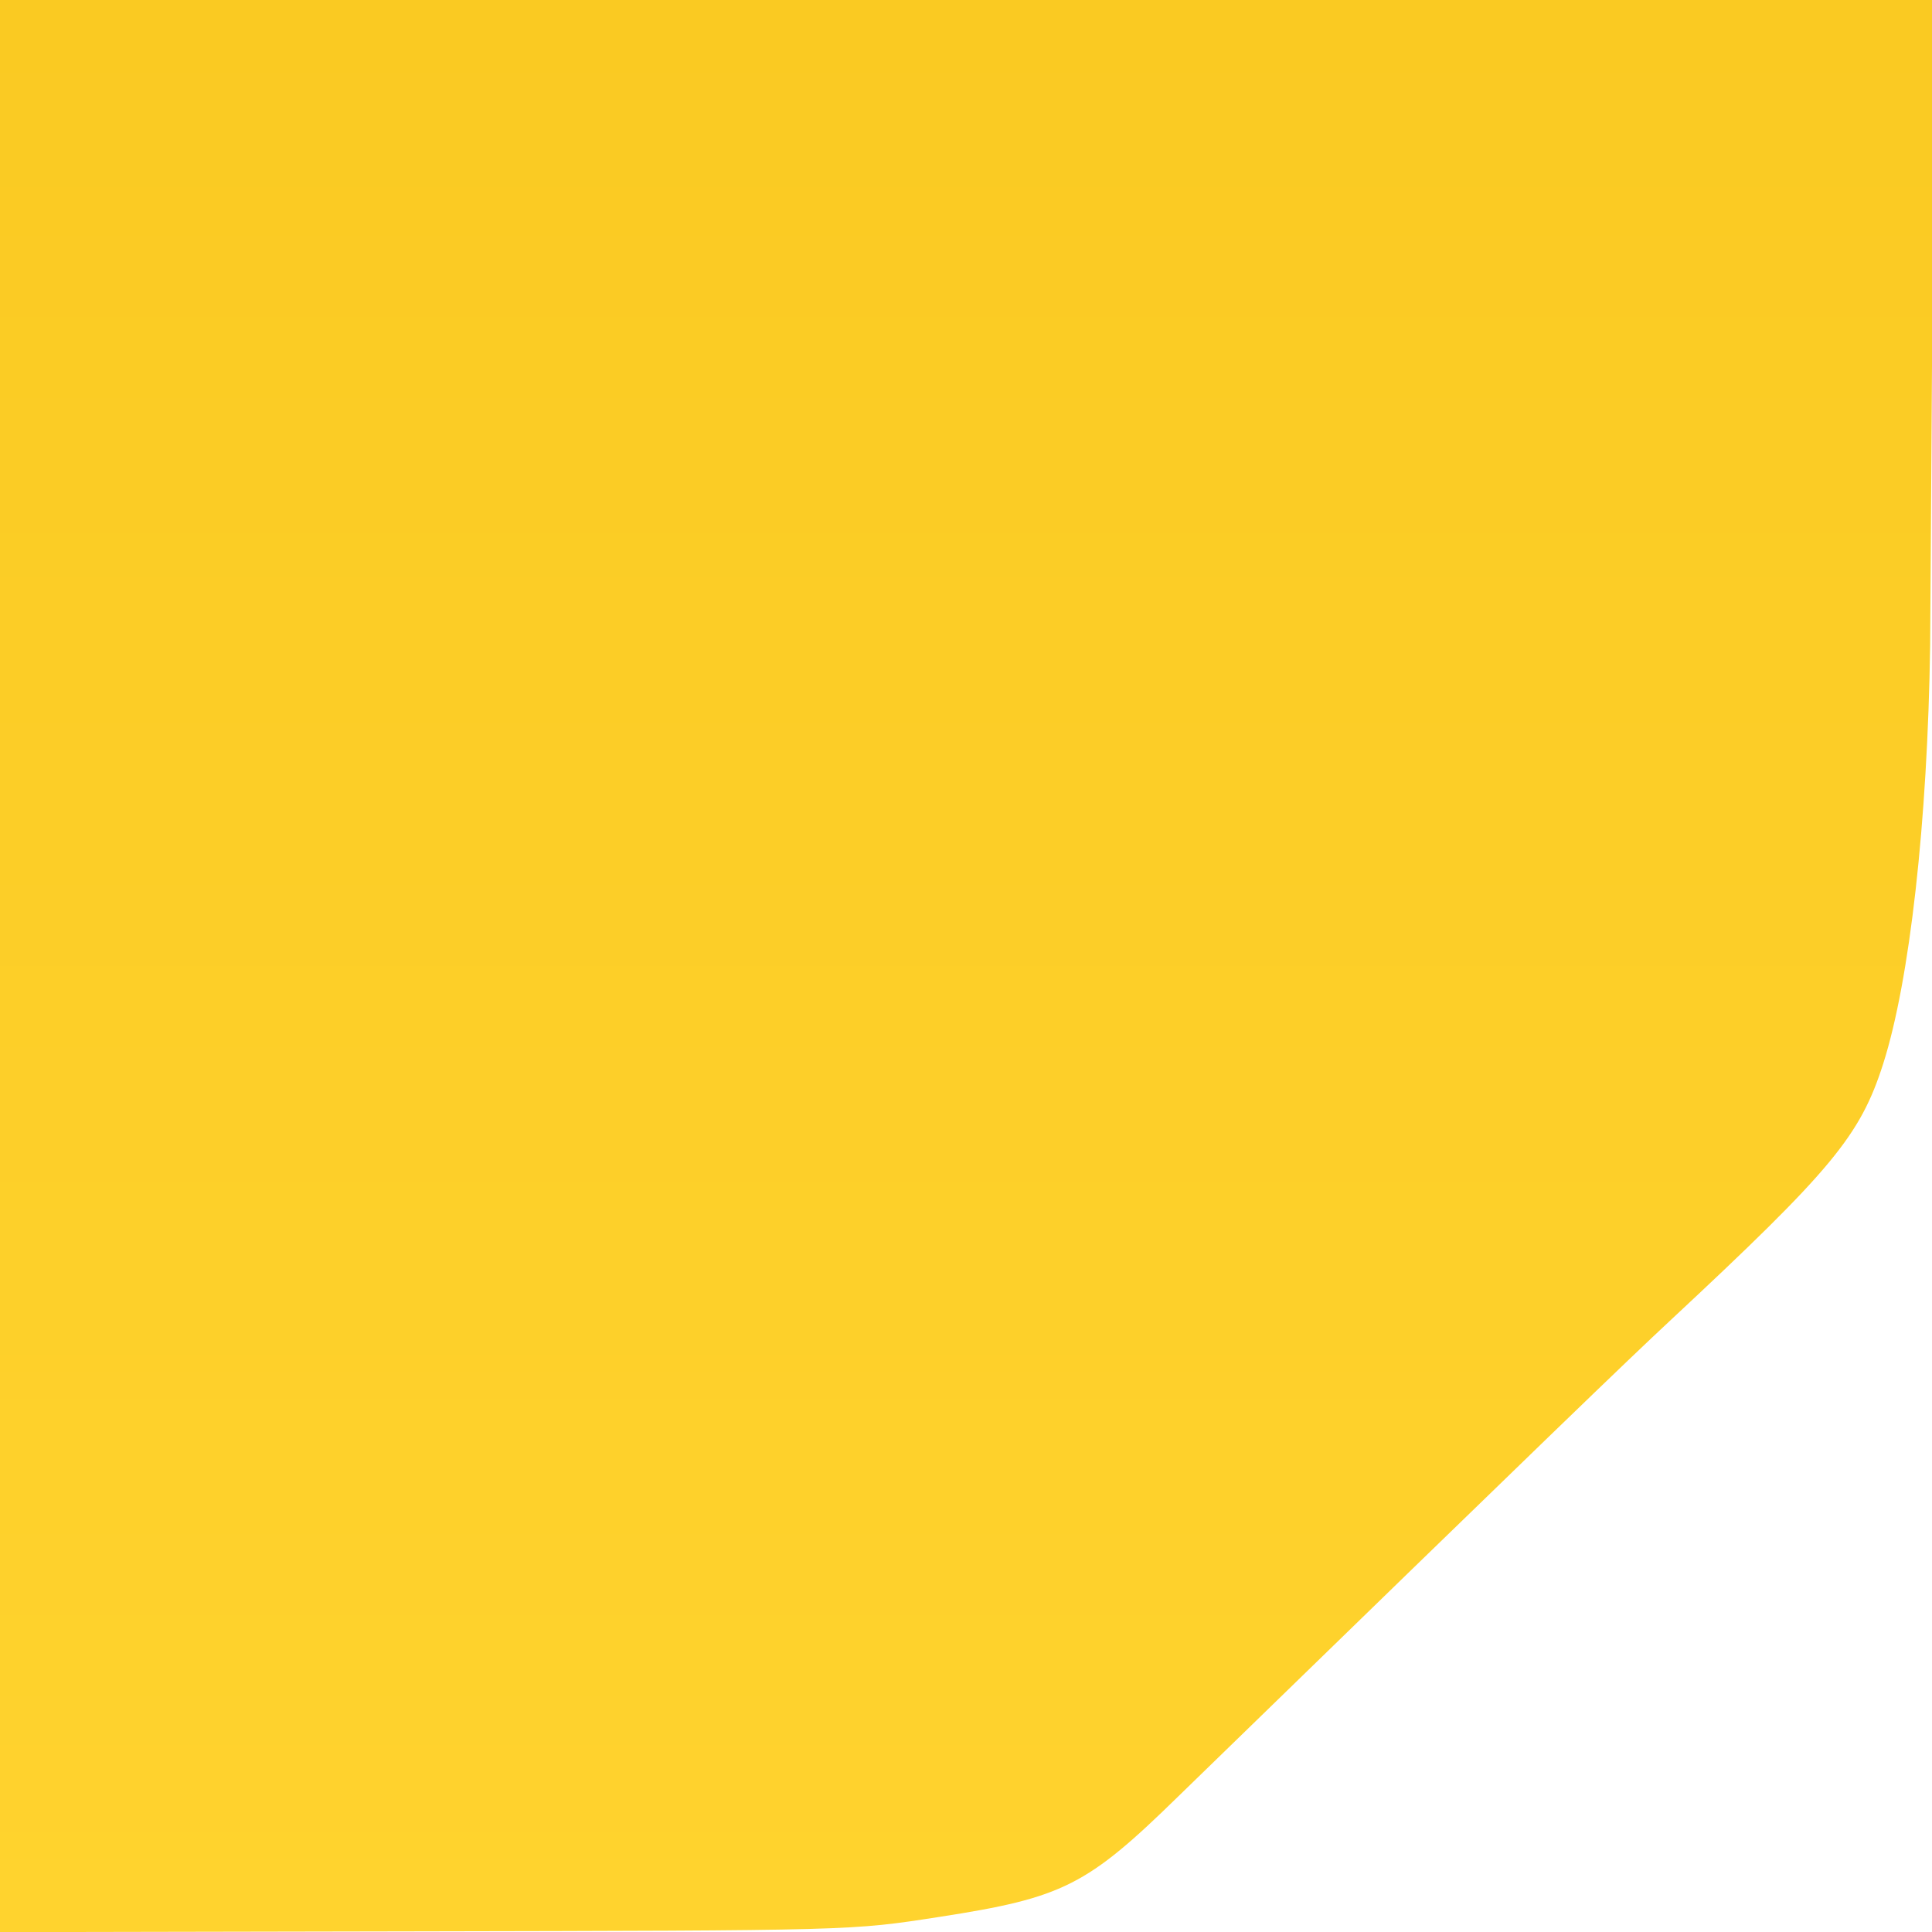
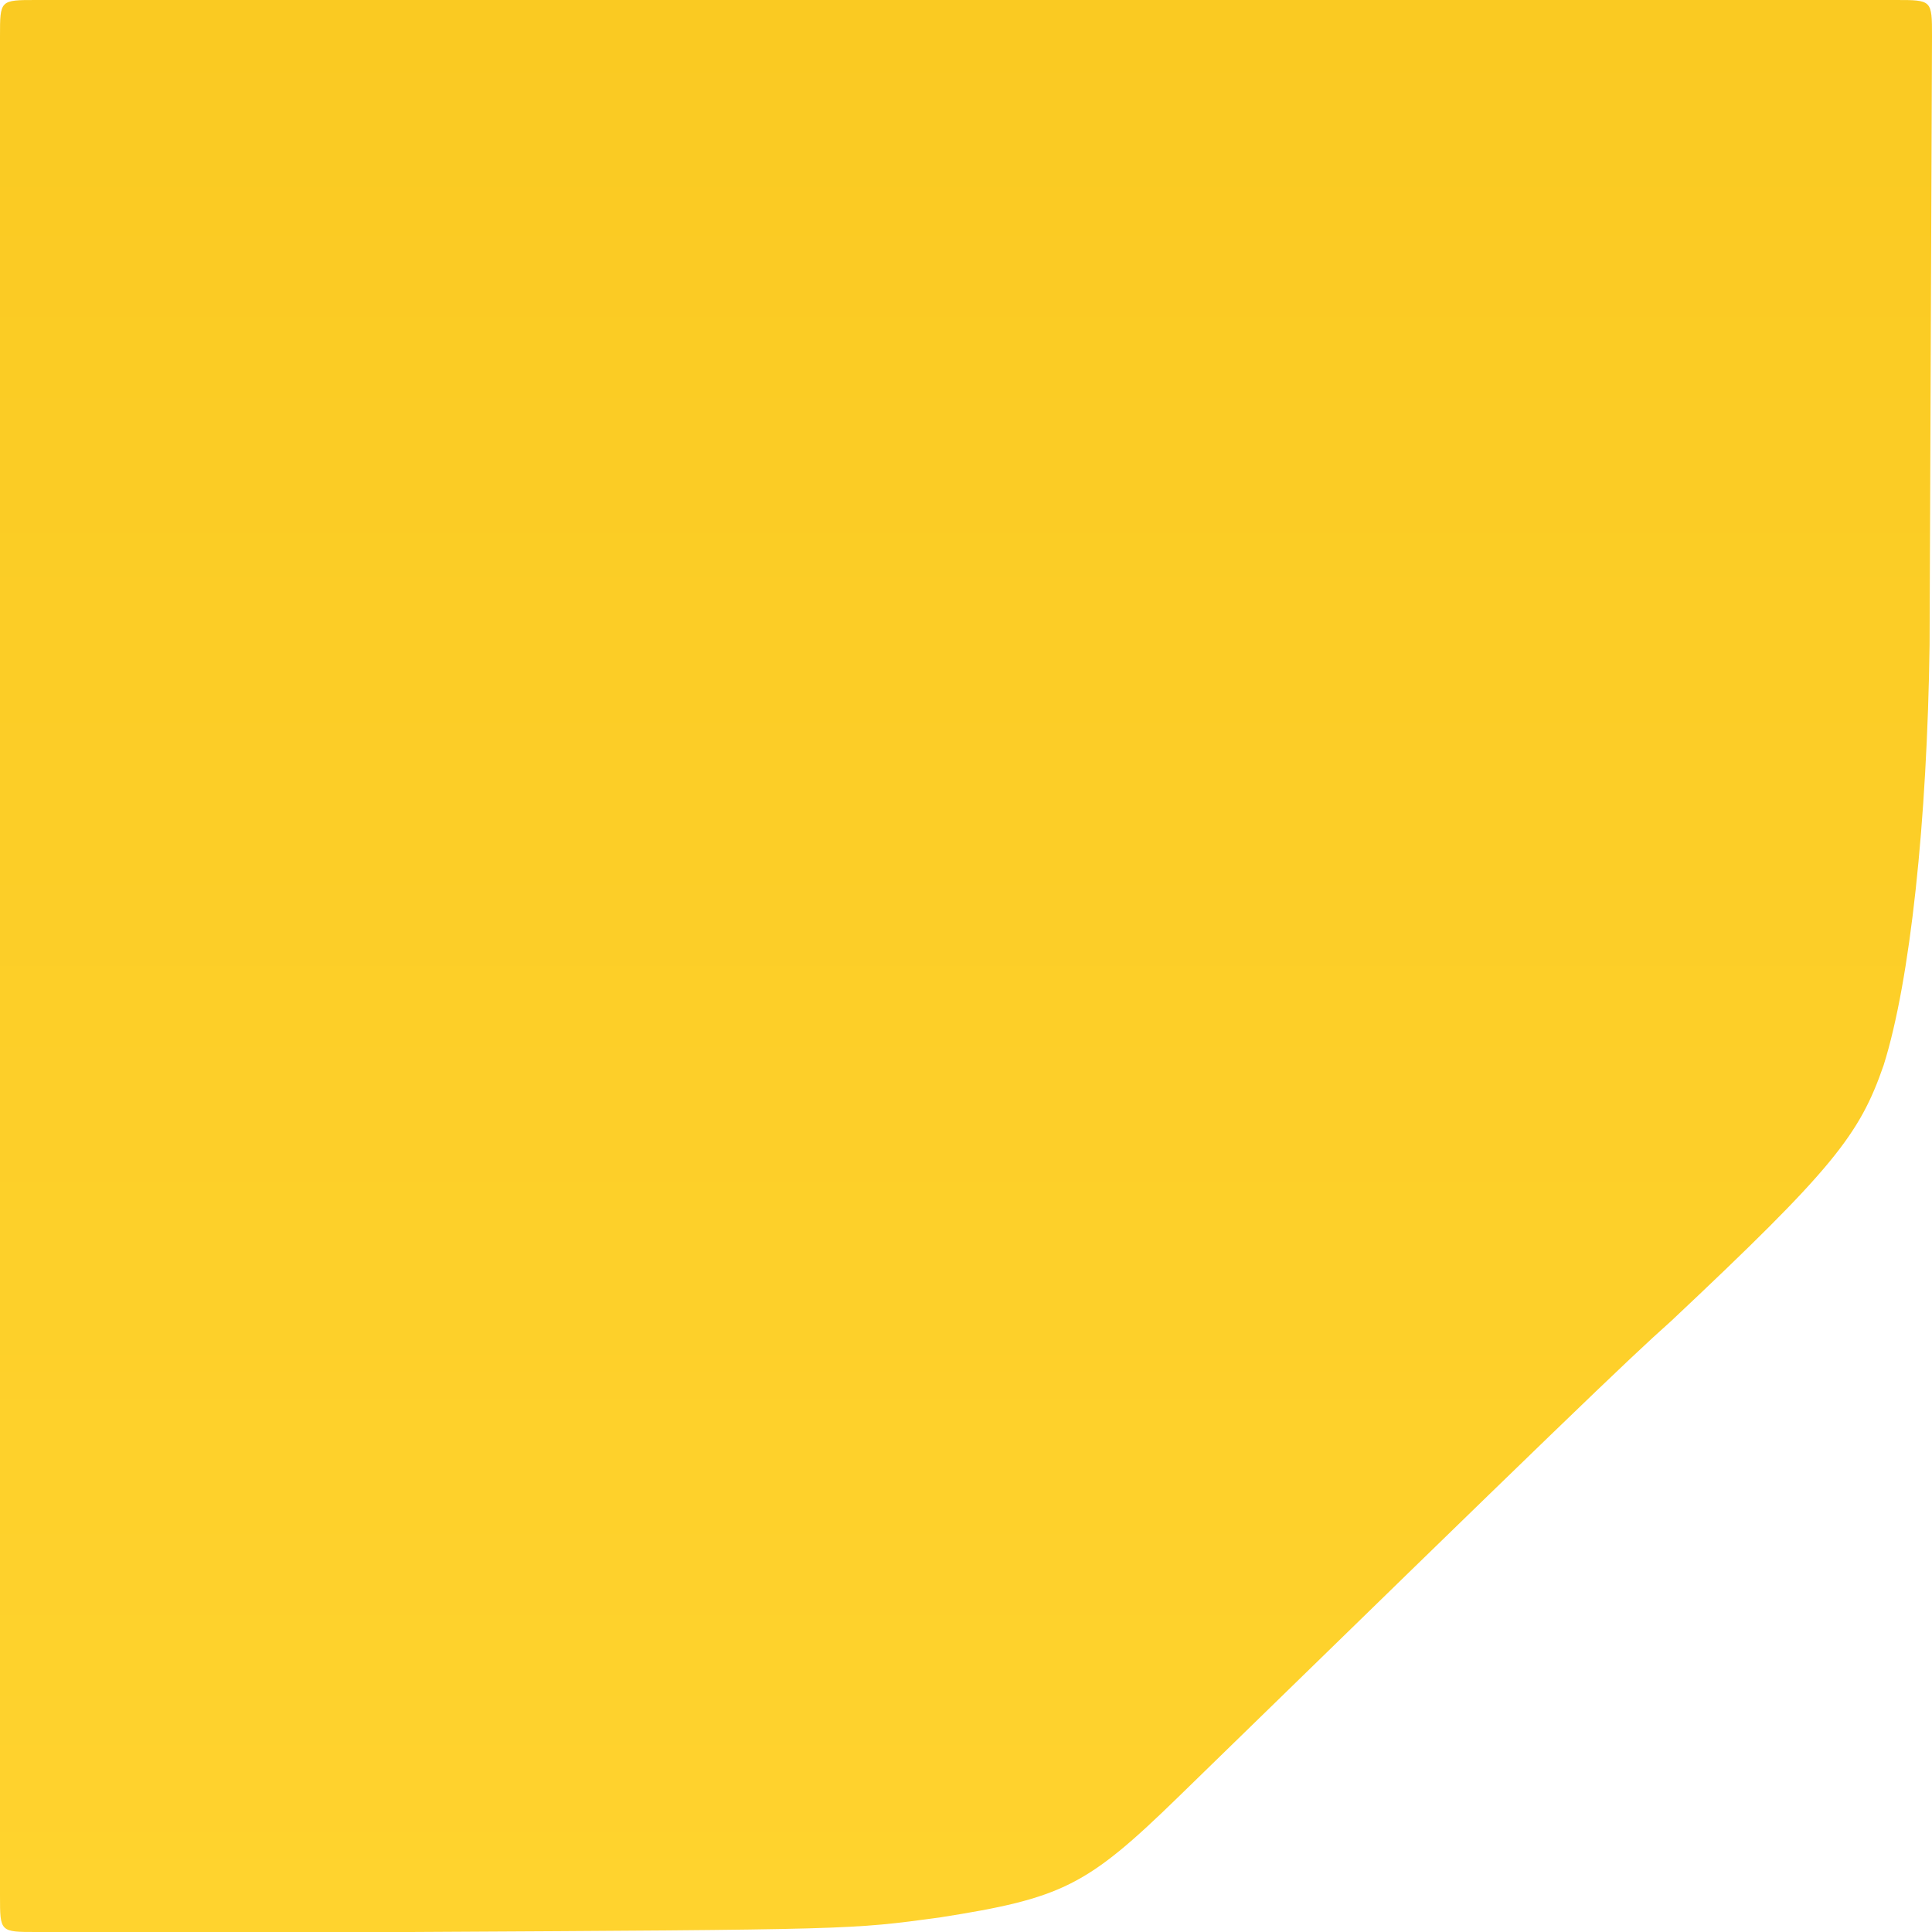
<svg xmlns="http://www.w3.org/2000/svg" viewBox="0 0 800 800" width="800" height="800">
  <defs>
    <linearGradient id="yellowPaper" x1="0%" y1="0%" x2="0%" y2="100%">
      <stop offset="0%" stop-color="#faca22" />
      <stop offset="100%" stop-color="#ffd32e" />
    </linearGradient>
  </defs>
-   <path fill="url(#yellowPaper)" d="M0 0V800.056L170.25 799.736C354.224 799.389 352.151 799.446 389 793.745 440.239 785.817 450.043 780.868 487.949 743.798 643.85 592.202 673.909 563.29 691.506 546.889 758.64 484.319 770.252 470.325 779.781 440.506 790.784 406.074 798.168 340.351 799.235 267.342L801 0H0" fill-rule="evenodd" />
+   <path fill="url(#yellowPaper)" d="M 0 15 V 785 C 0 800 0 800 15 800 L 170 800 C 354 799 352 799 389 794 C 440 786 450 781 488 744 C 644 592 674 563 692 547 C 759 484 770 470 780 441 C 791 406 798 340 799 267 L 800 15 C 800 0 800 0 785 0 H 15 C 0 0 0 0 0 15" fill-rule="evenodd" />
</svg>
